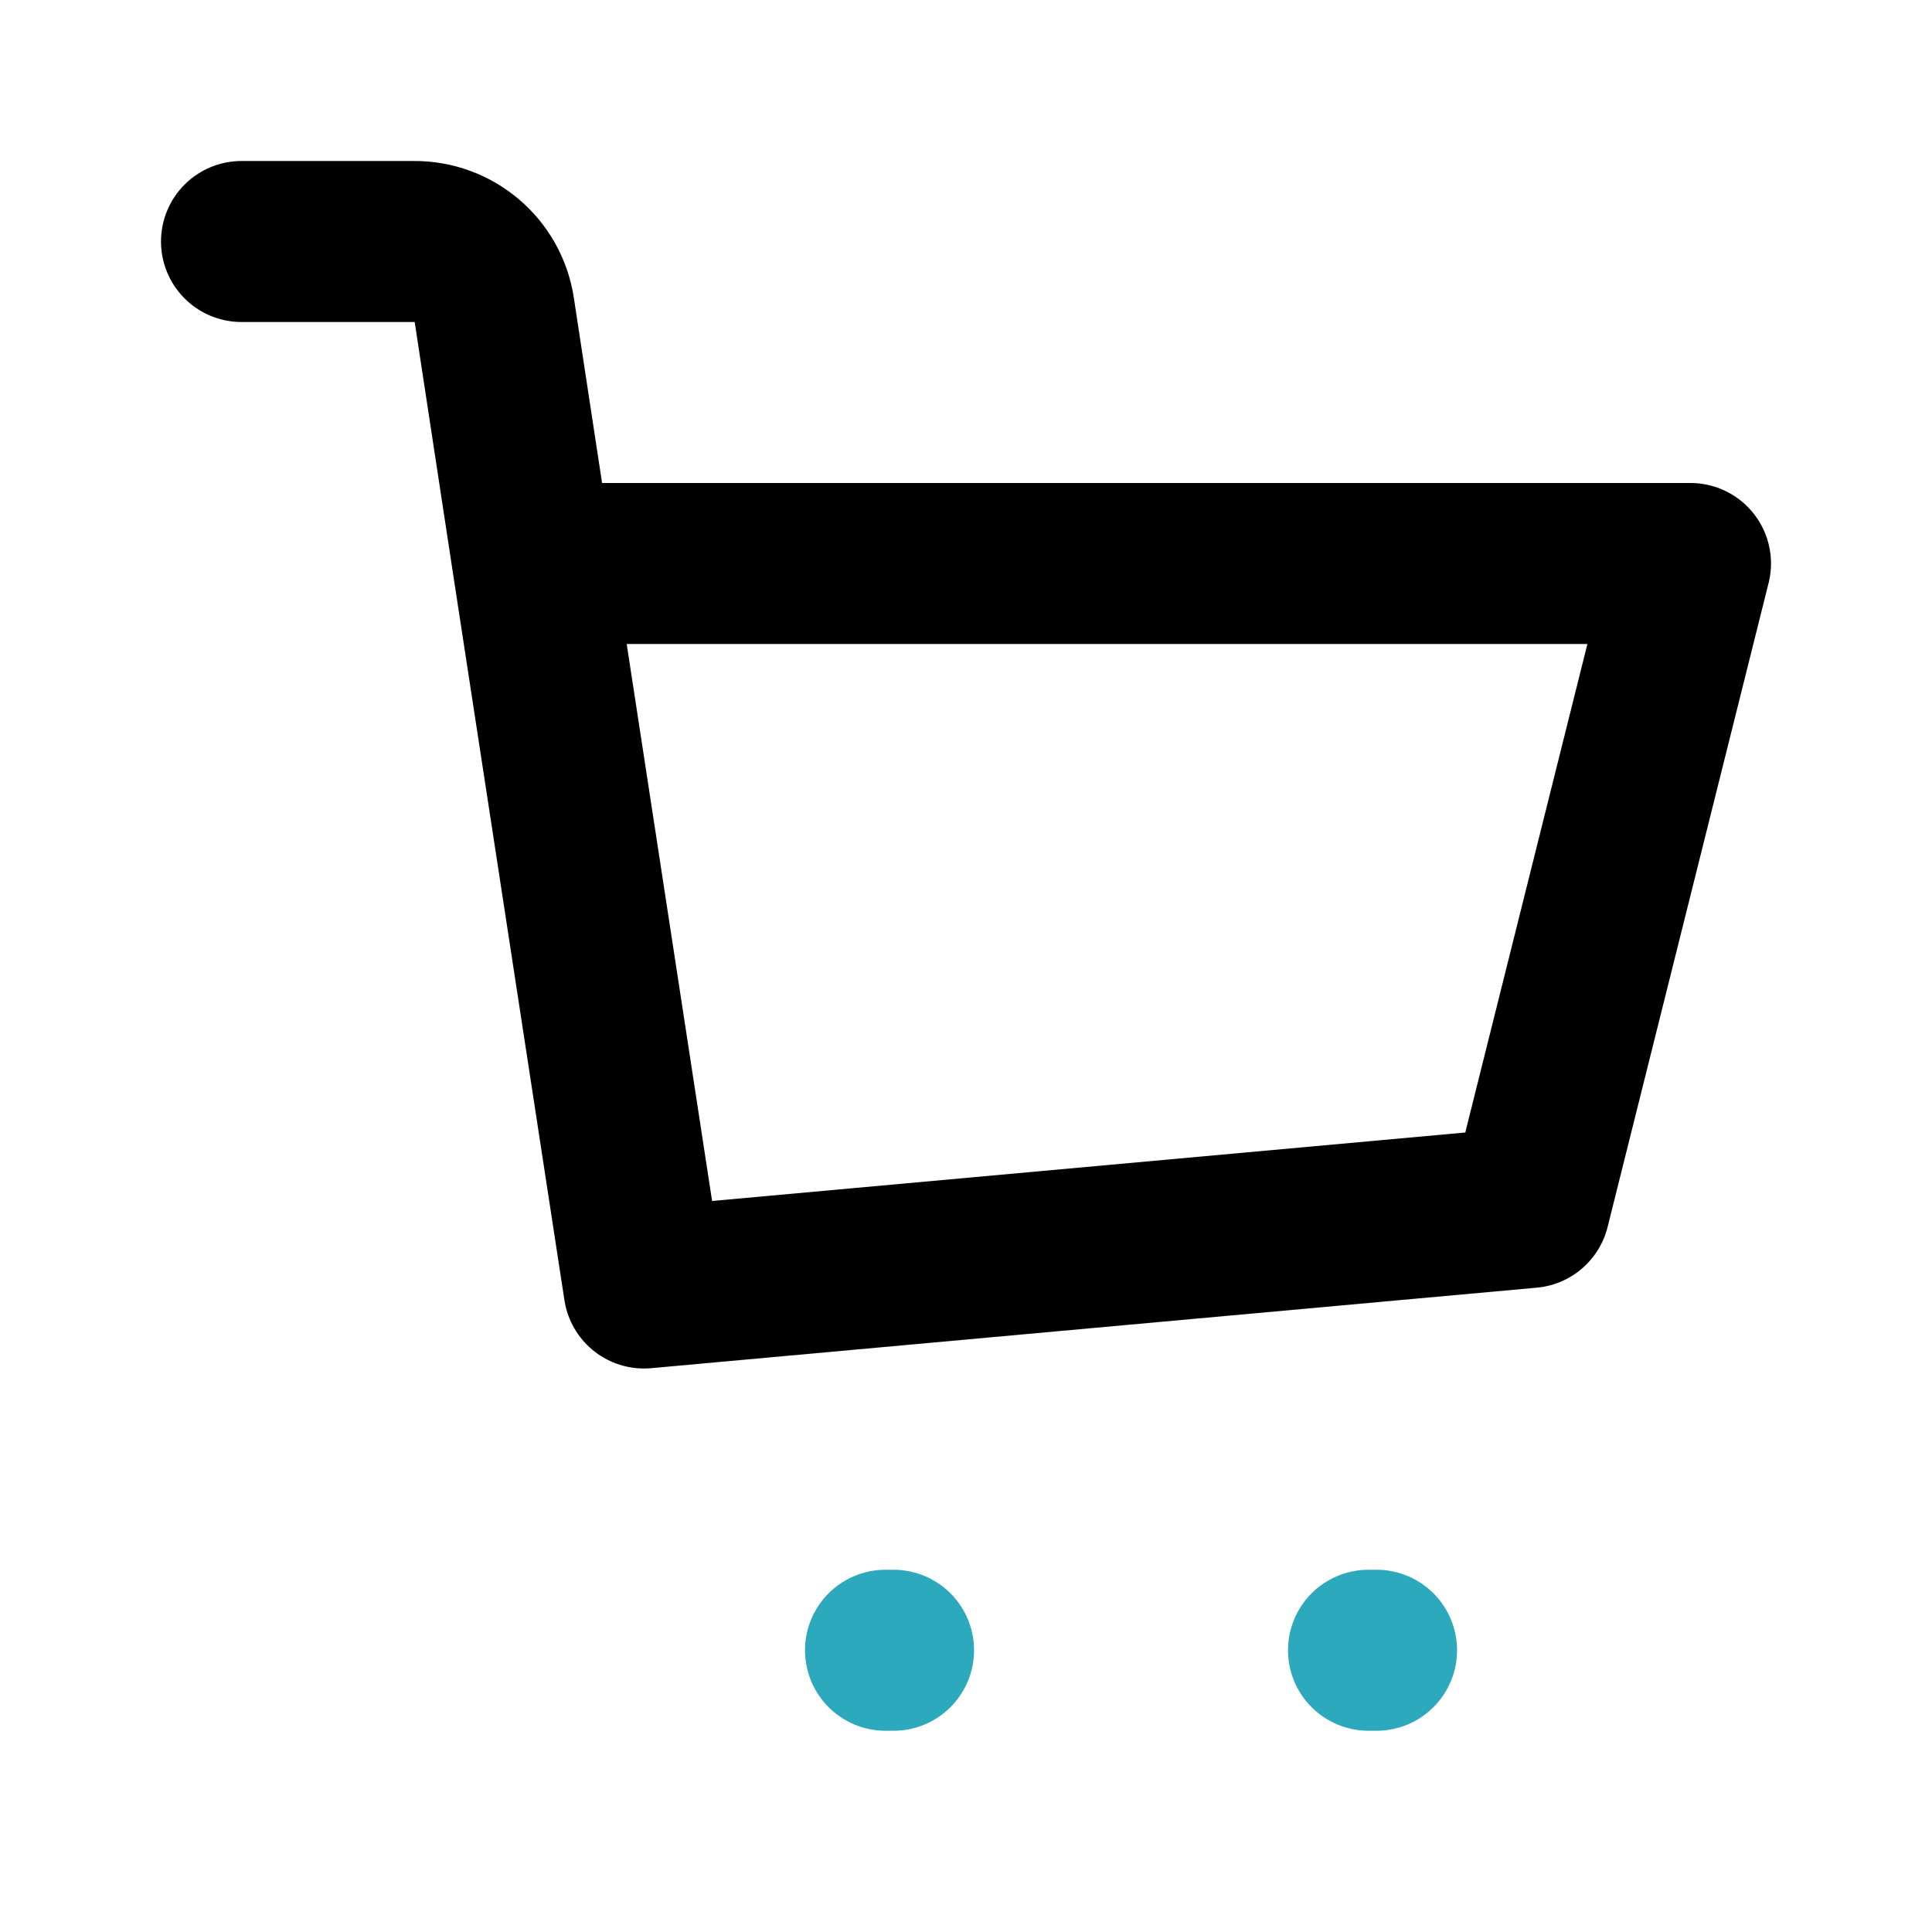
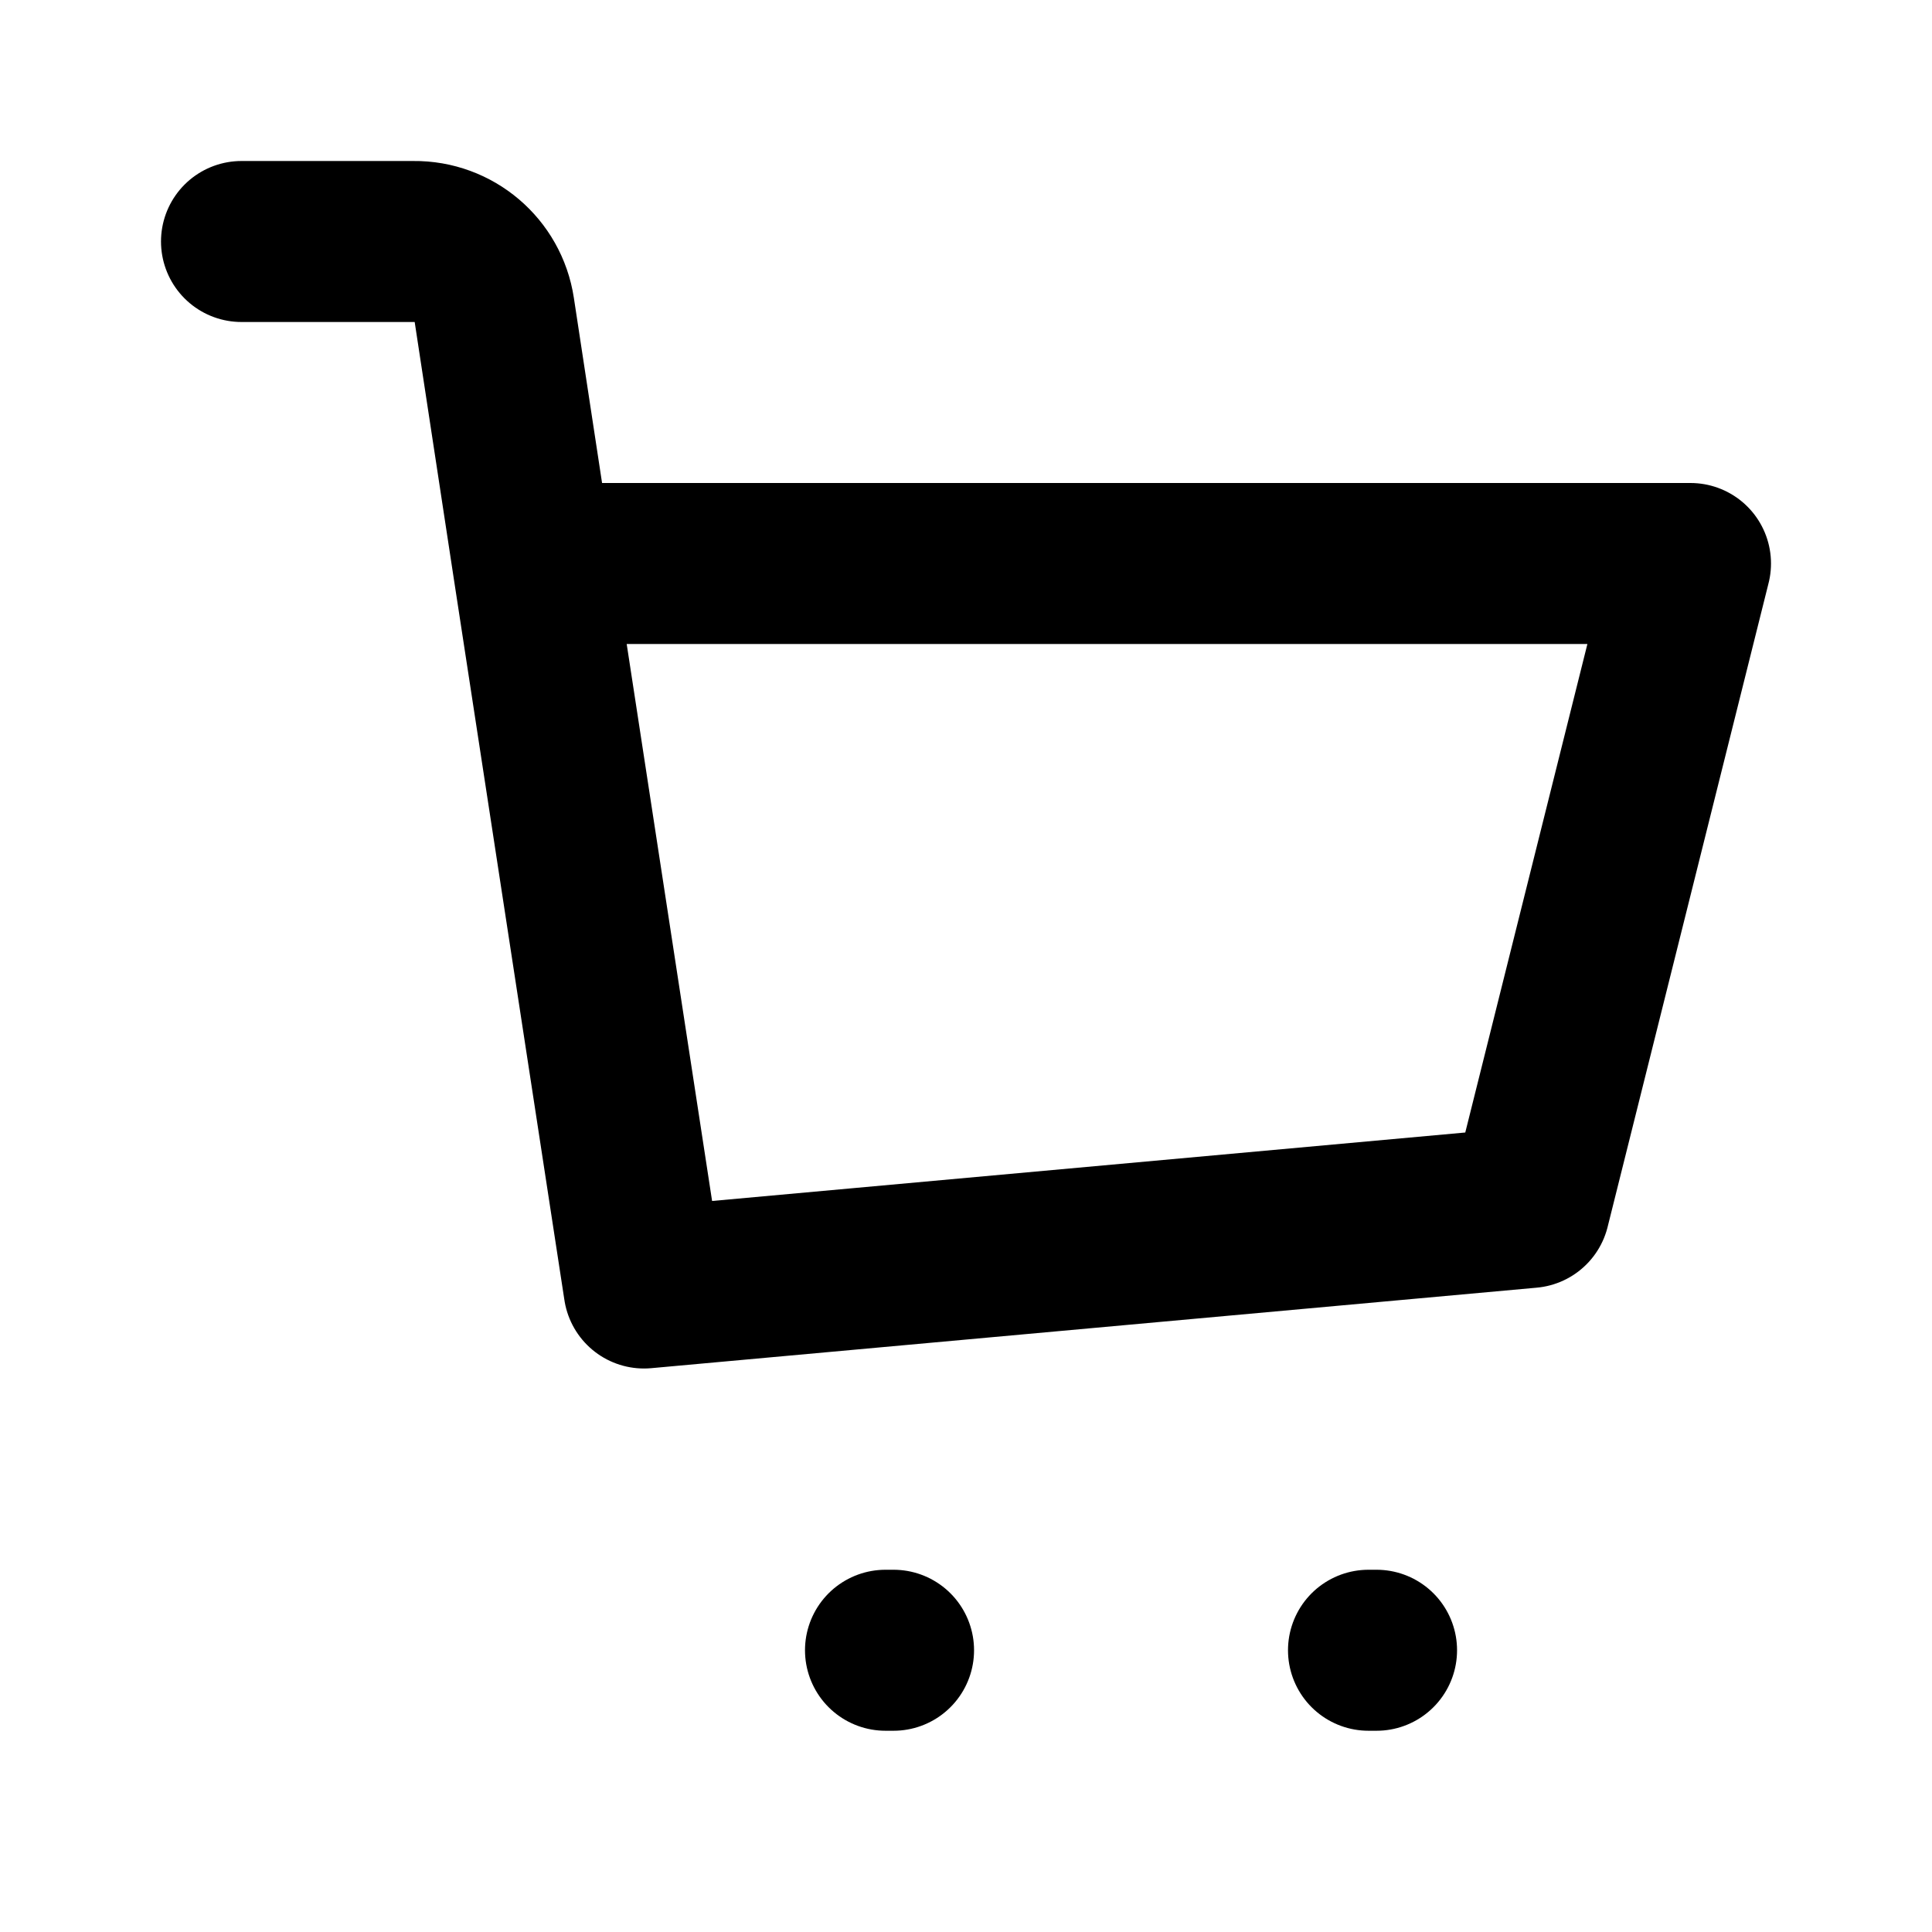
<svg xmlns="http://www.w3.org/2000/svg" width="50" height="50" viewBox="0 0 24 24" data-name="Line Color" class="icon line-color">
-   <path d="M11 20.5h.1m5.9 0h.1" style="fill:none;stroke:#2ca9bc;stroke-linecap:round;stroke-linejoin:round;stroke-width:2" />
+   <path d="M11 20.5h.1m5.9 0h.1" style="fill:none;stroke:#000;stroke-linecap:round;stroke-linejoin:round;stroke-width:2" />
  <path d="M3 3h2.14a1 1 0 0 1 1 .85L6.62 7 8 16l11-1 2-8H6.62" style="fill:none;stroke:#000;stroke-linecap:round;stroke-linejoin:round;stroke-width:2" />
</svg>
